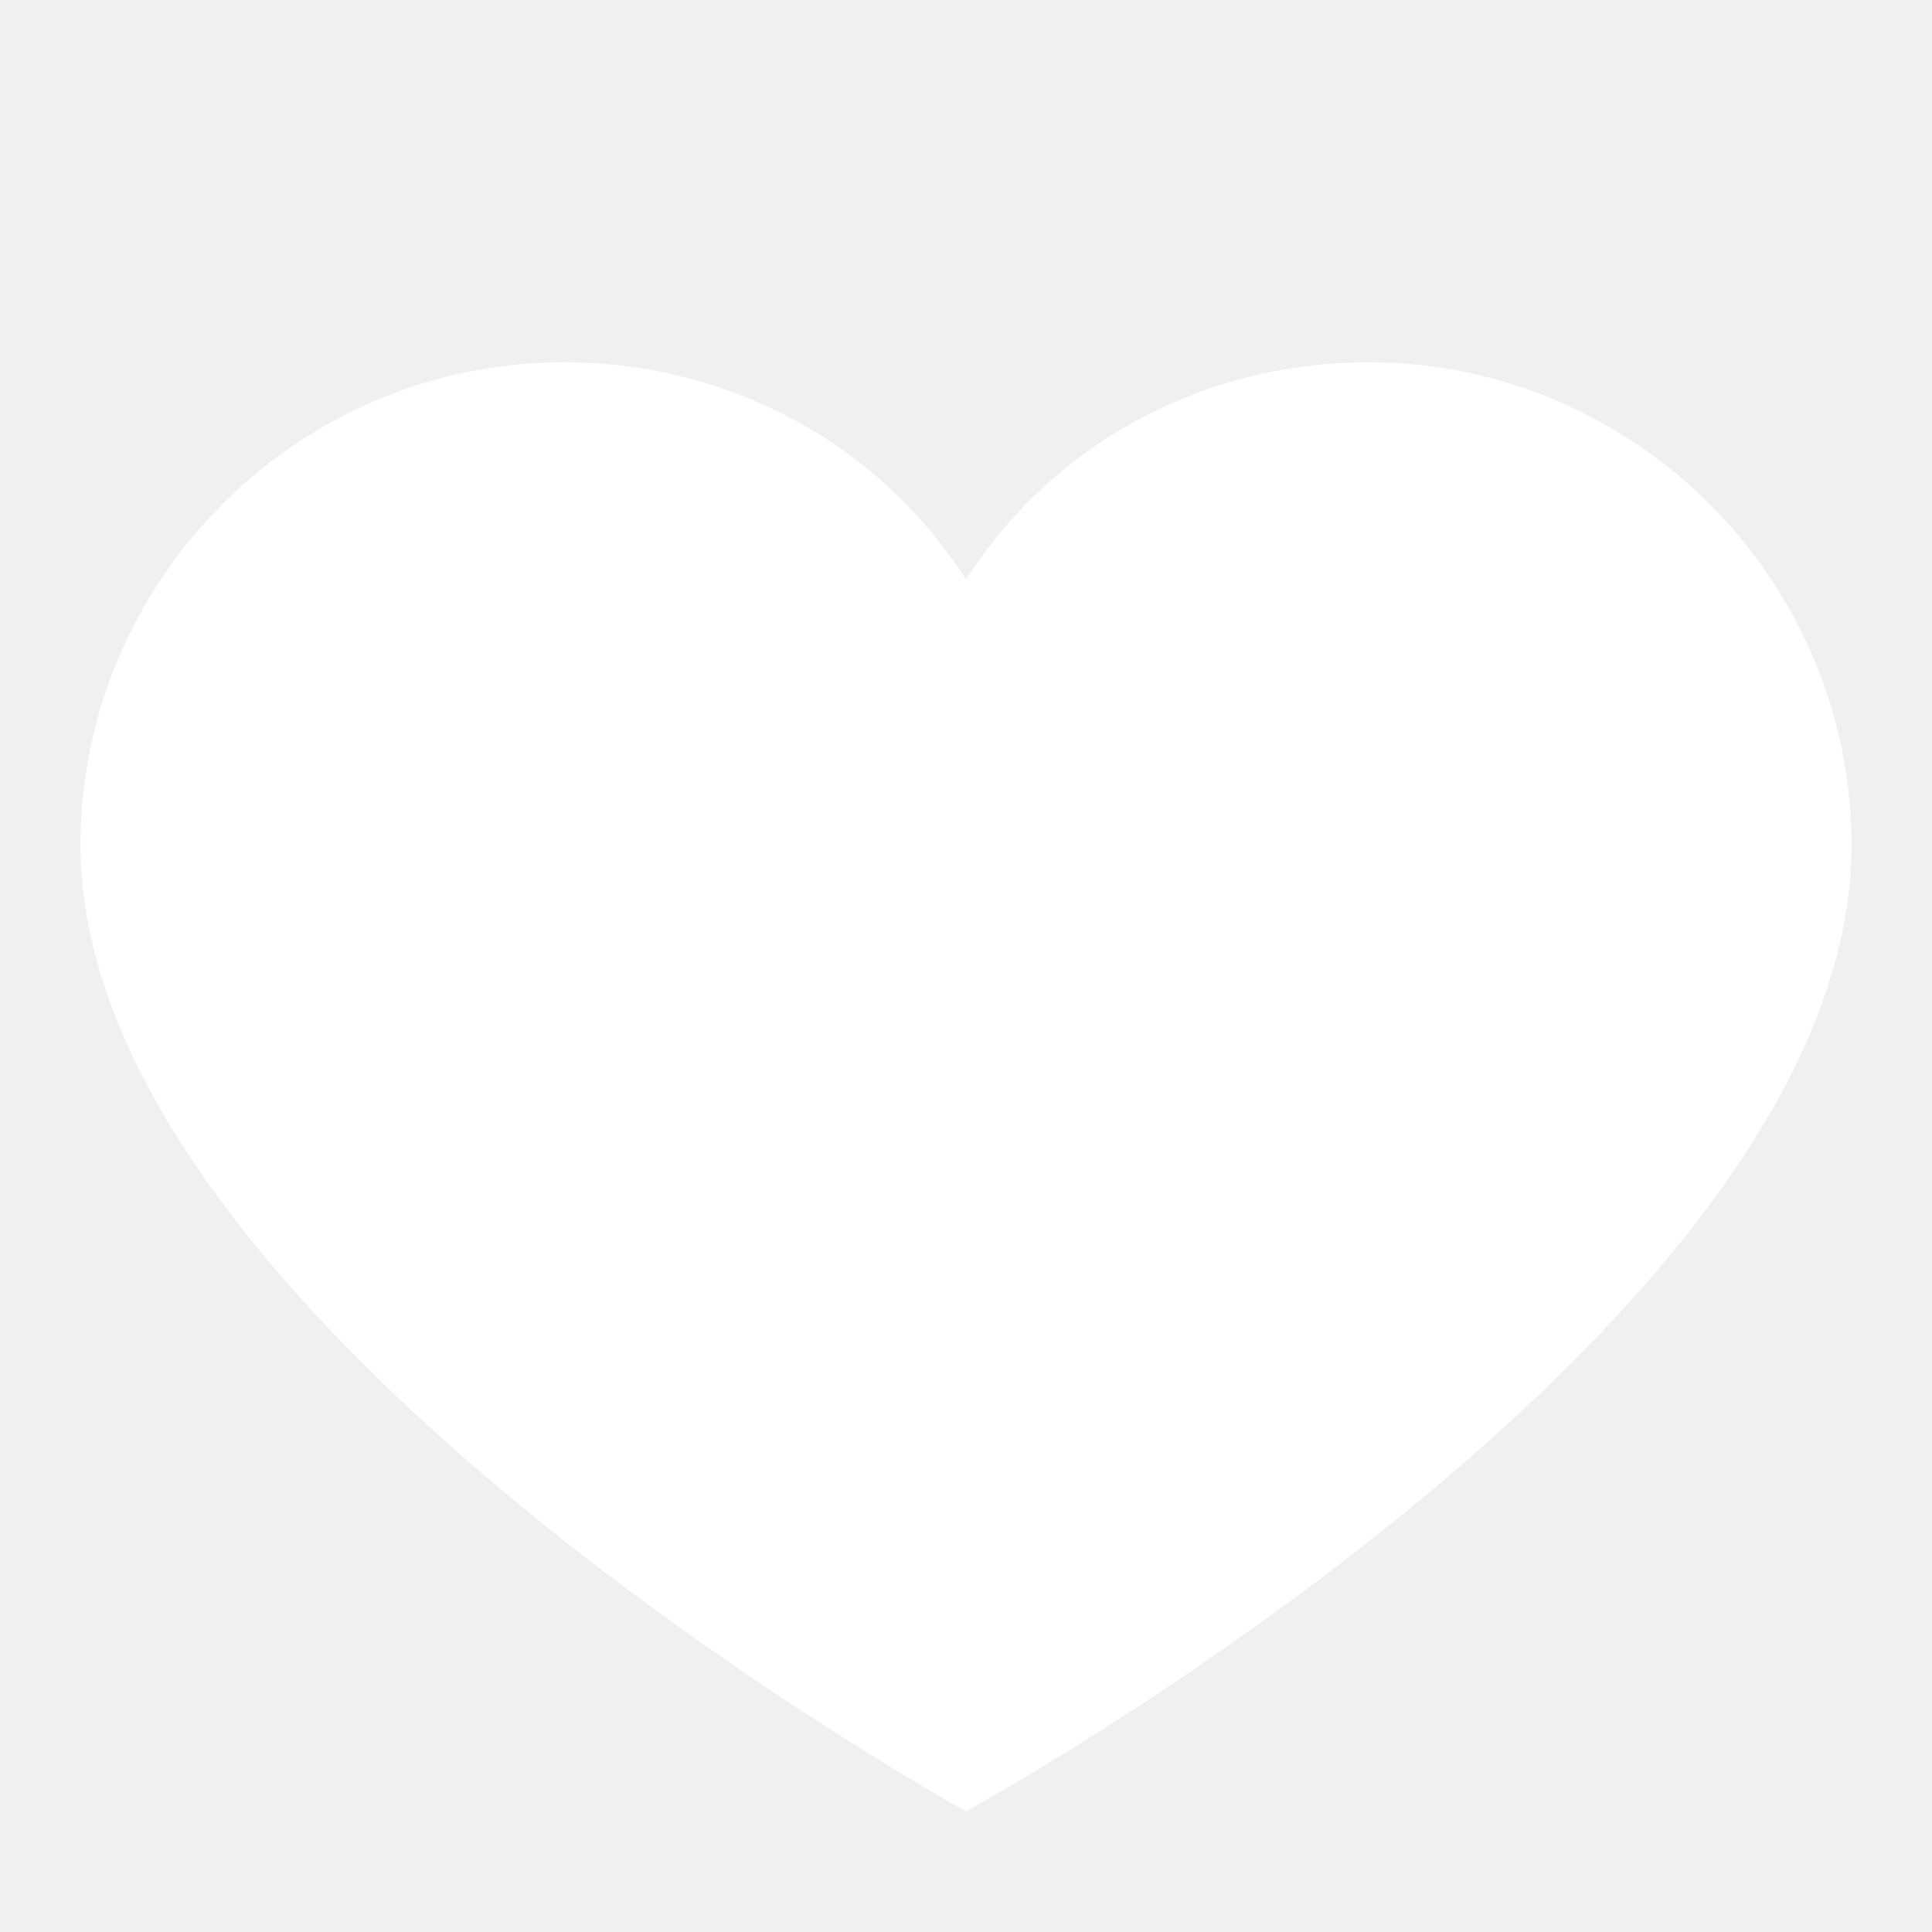
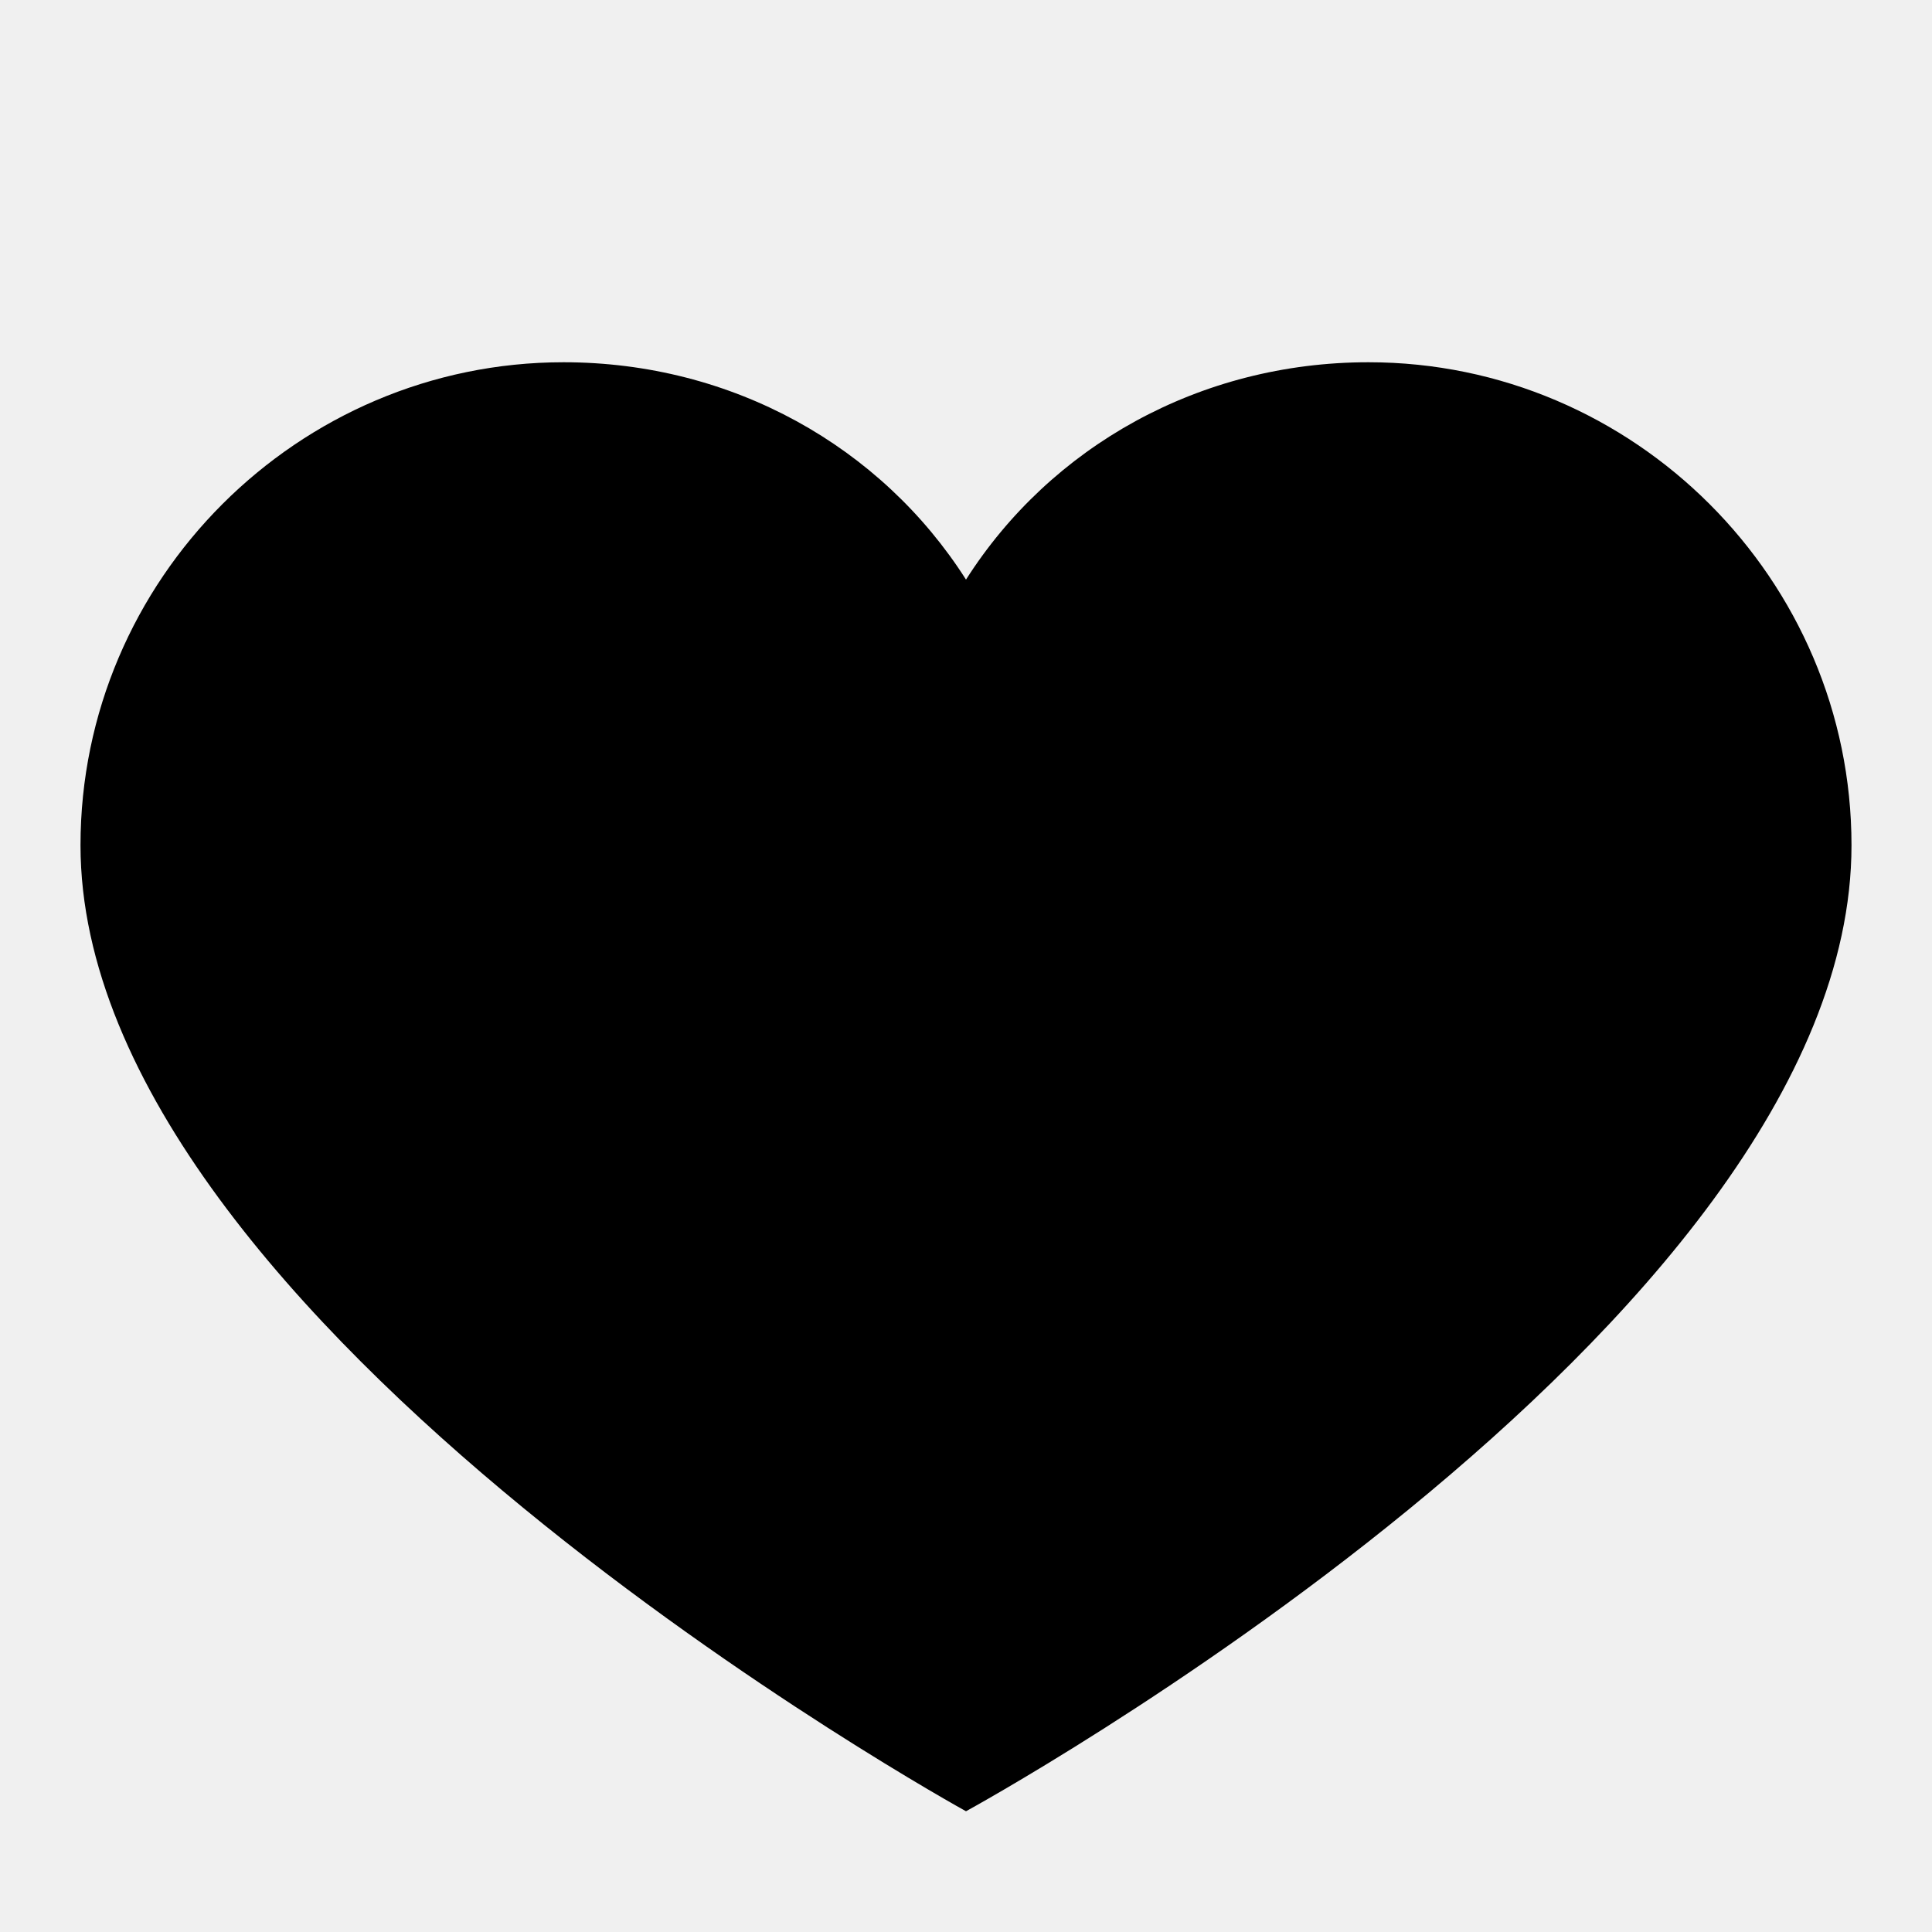
<svg xmlns="http://www.w3.org/2000/svg" width="80" zoomAndPan="magnify" viewBox="0 0 60 60" height="80" preserveAspectRatio="xMidYMid meet" version="1.0">
-   <path fill="#ffffff" d="M 42.5 11.25 C 37.25 11.25 32.625 13.875 30 18 C 27.375 13.875 22.75 11.25 17.5 11.25 C 9.25 11.25 2.5 18 2.5 26.25 C 2.5 41.125 30 56.25 30 56.25 C 30 56.25 57.5 41.25 57.5 26.25 C 57.5 18 50.75 11.25 42.5 11.25 " fill-opacity="1" fill-rule="nonzero" />
+   <path fill="currentColor" d="M 42.5 11.25 C 37.25 11.25 32.625 13.875 30 18 C 27.375 13.875 22.75 11.25 17.5 11.25 C 9.25 11.25 2.5 18 2.5 26.25 C 2.5 41.125 30 56.25 30 56.25 C 30 56.25 57.5 41.25 57.5 26.25 C 57.5 18 50.75 11.25 42.5 11.25 " fill-opacity="1" fill-rule="nonzero" />
</svg>
